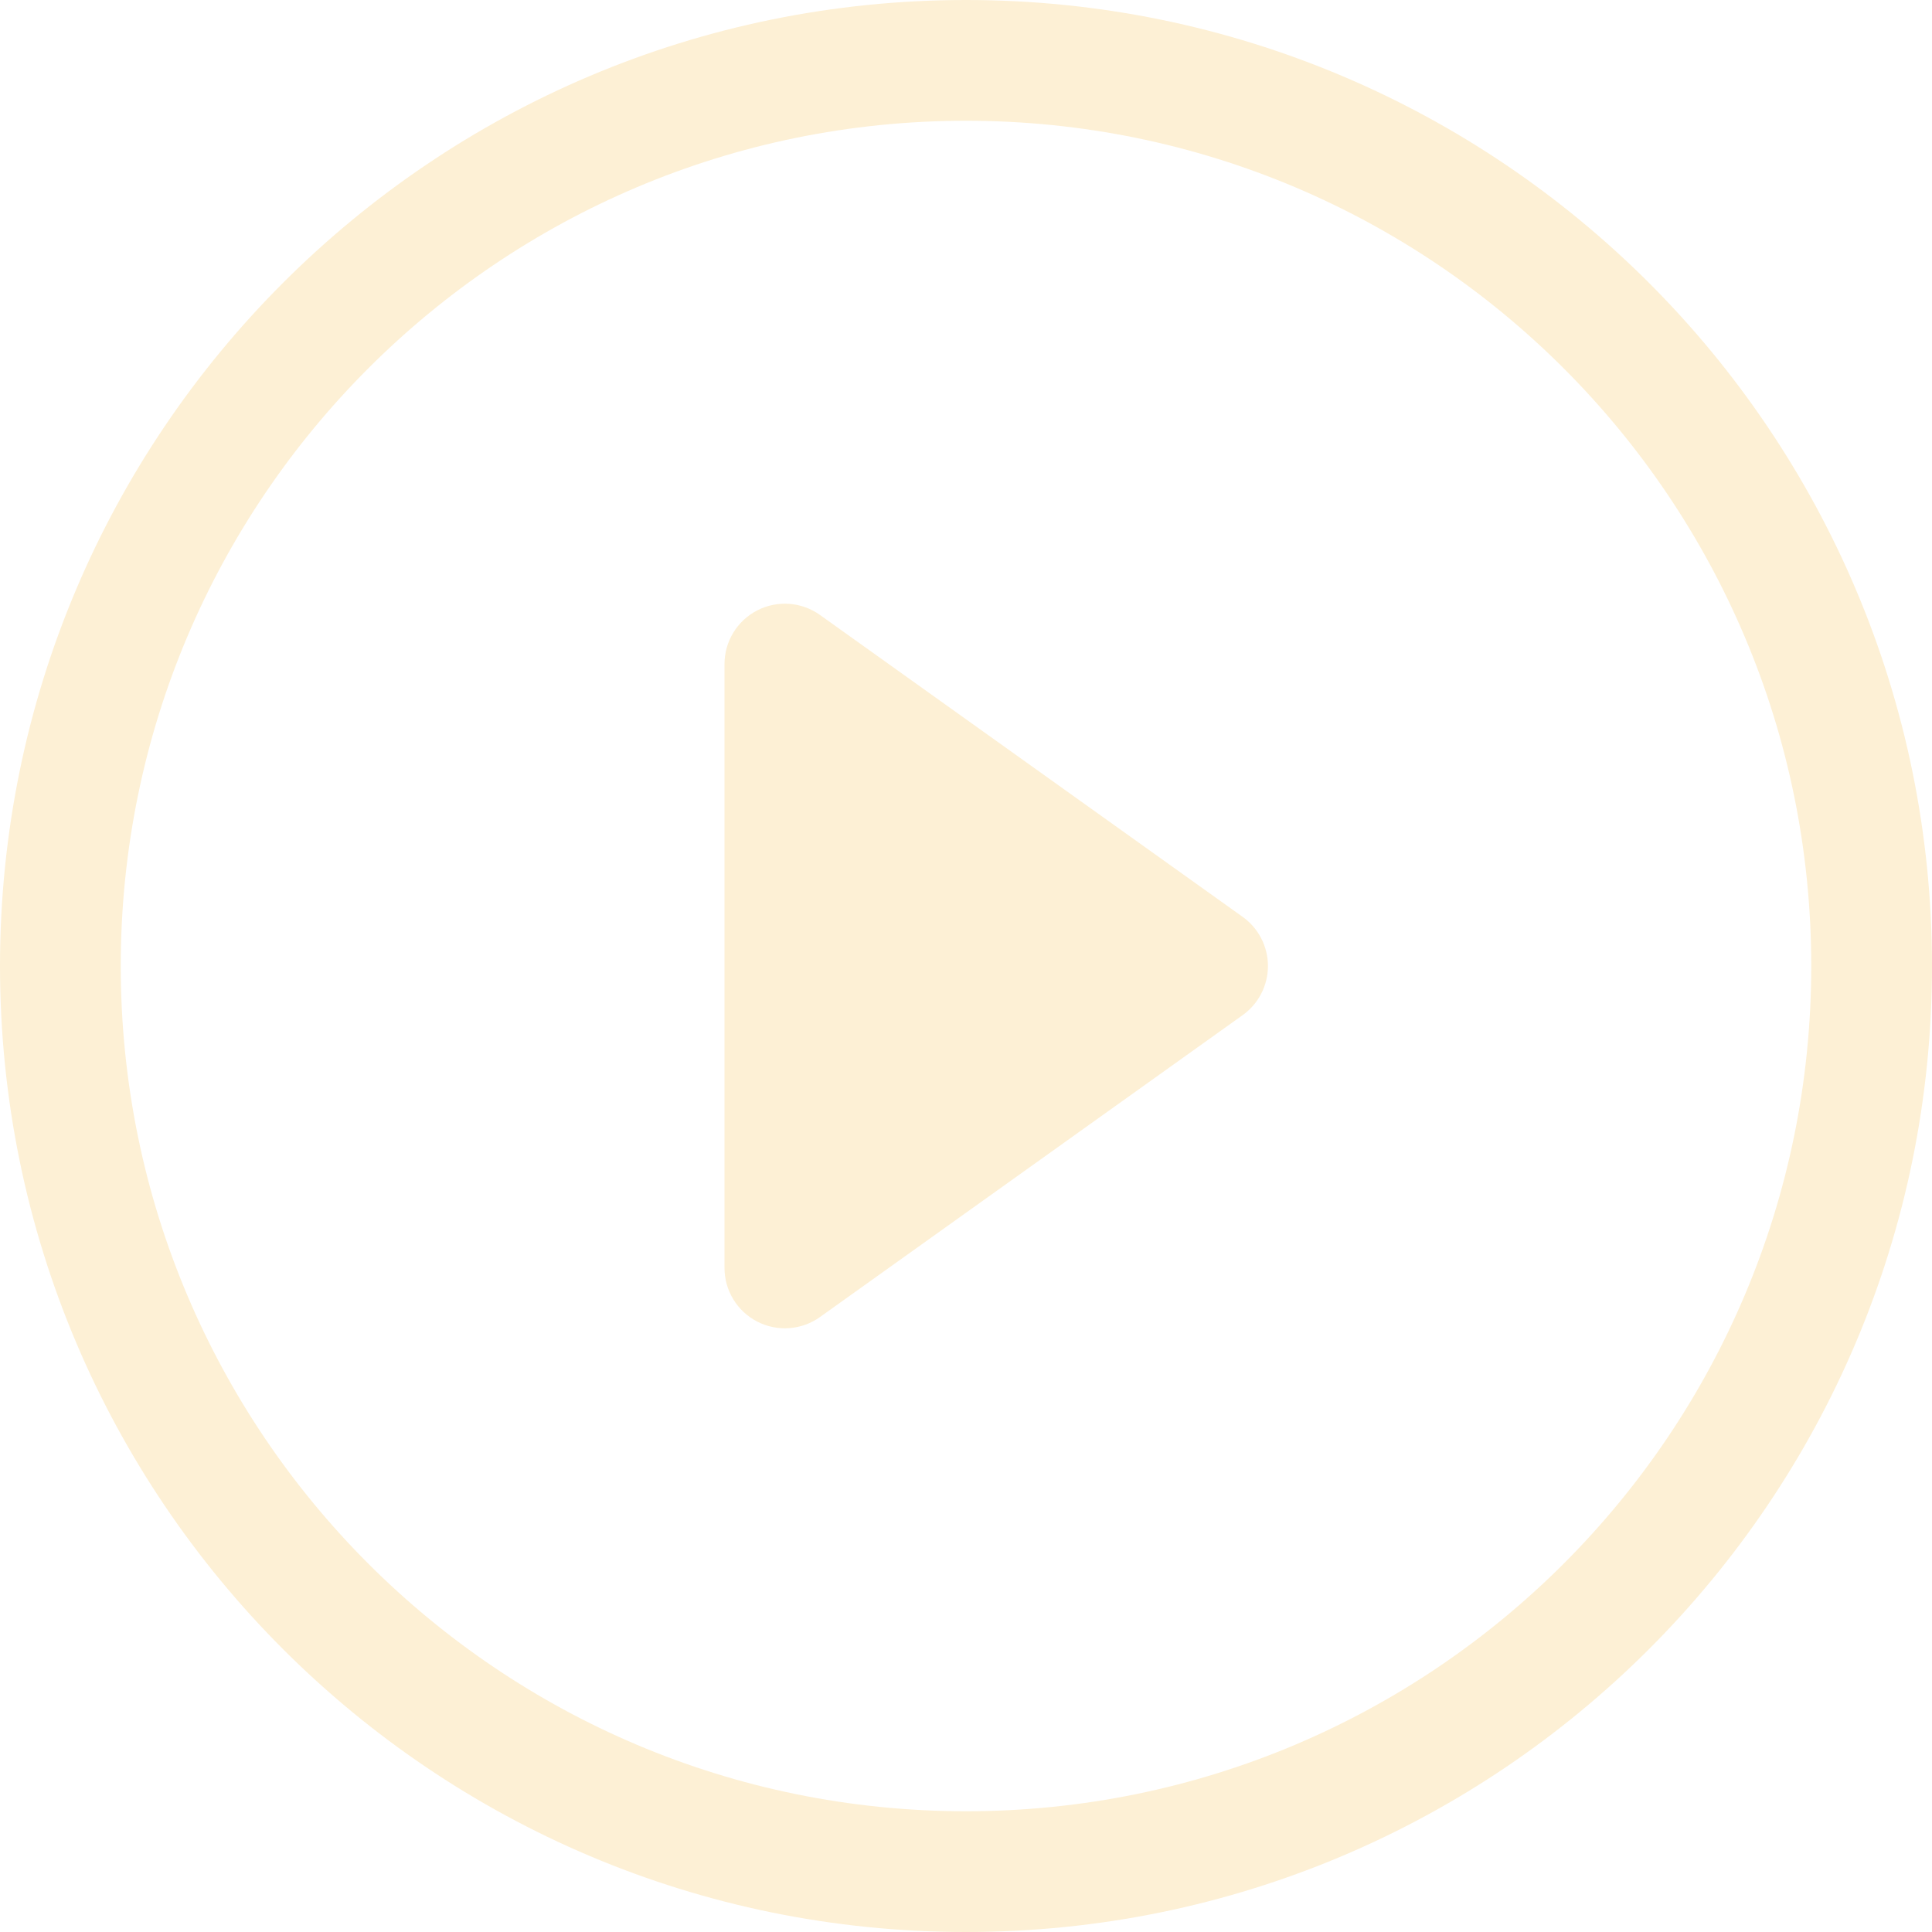
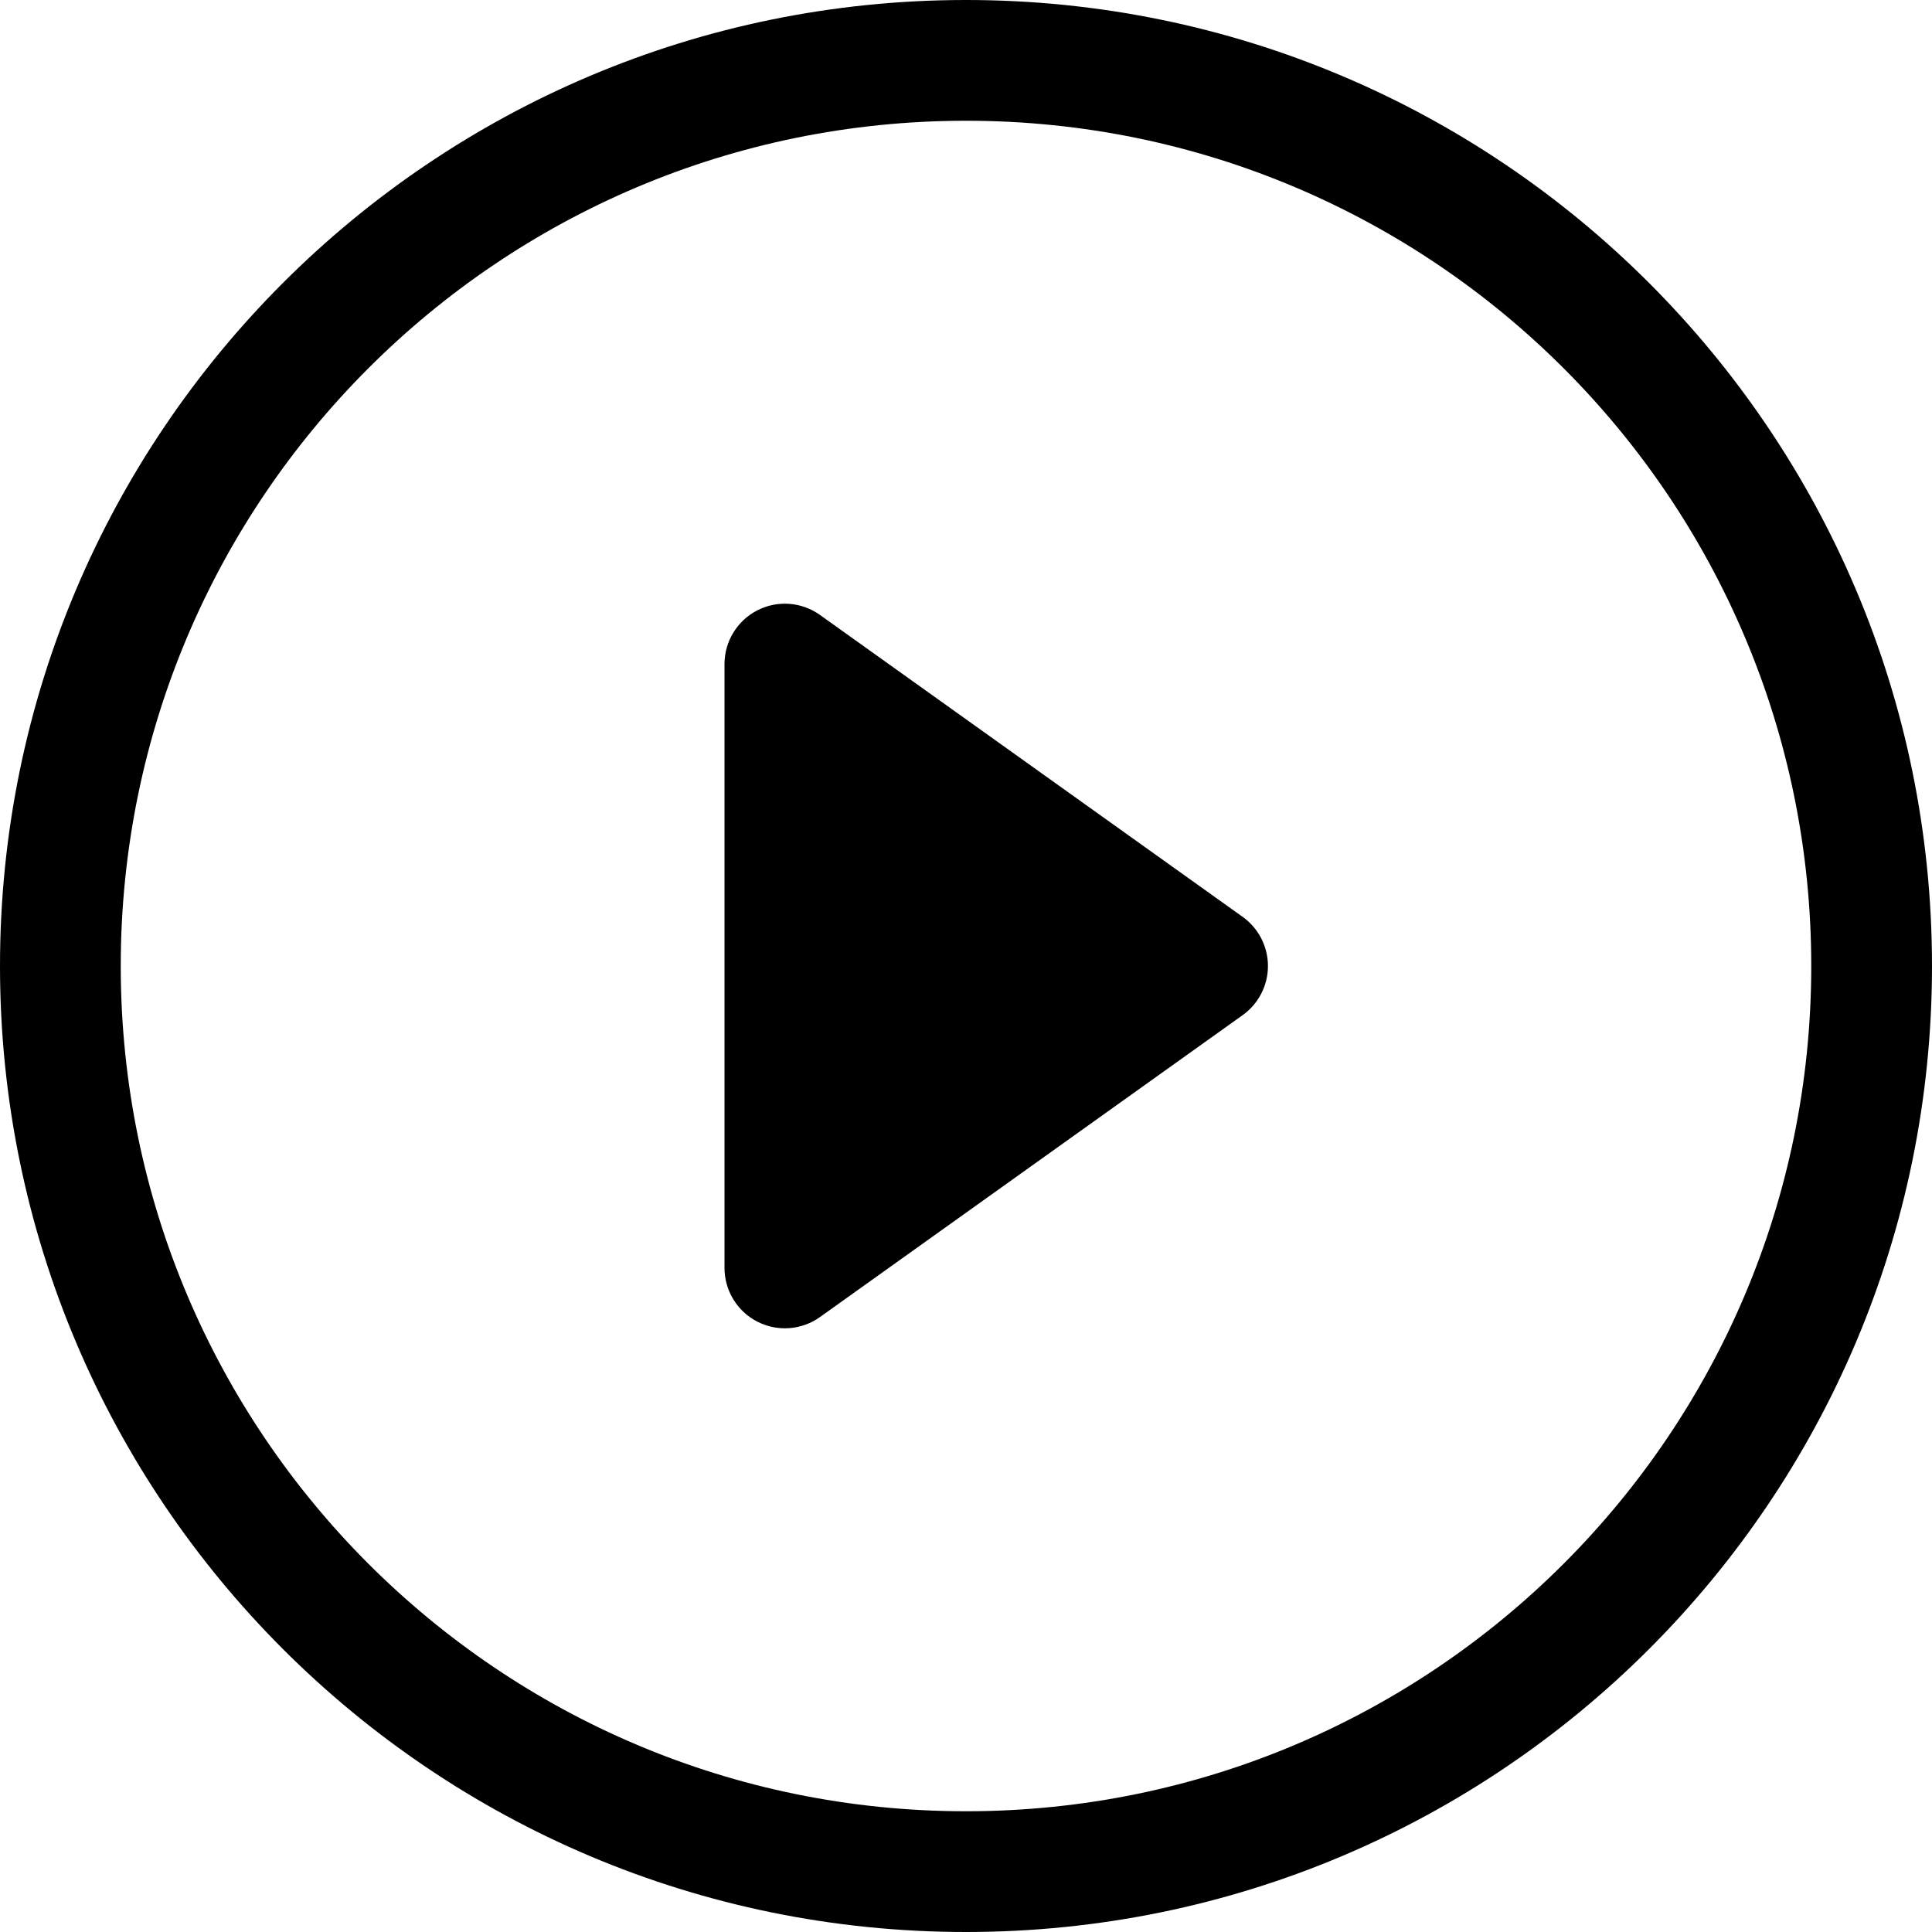
- <svg xmlns="http://www.w3.org/2000/svg" width="16" height="16" fill="#FDF0D5" class="bi bi-play-circle" viewBox="0 0 16 16">
+ <svg xmlns="http://www.w3.org/2000/svg" width="16" height="16" fill="#000000" class="bi bi-play-circle" viewBox="0 0 16 16">
  <path d="M8 15A7 7 0 1 1 8 1a7 7 0 0 1 0 14zm0 1A8 8 0 1 0 8 0a8 8 0 0 0 0 16z" />
  <path d="M6.271 5.055a.5.5 0 0 1 .52.038l3.5 2.5a.5.5 0 0 1 0 .814l-3.5 2.5A.5.5 0 0 1 6 10.5v-5a.5.5 0 0 1 .271-.445z" />
</svg>
